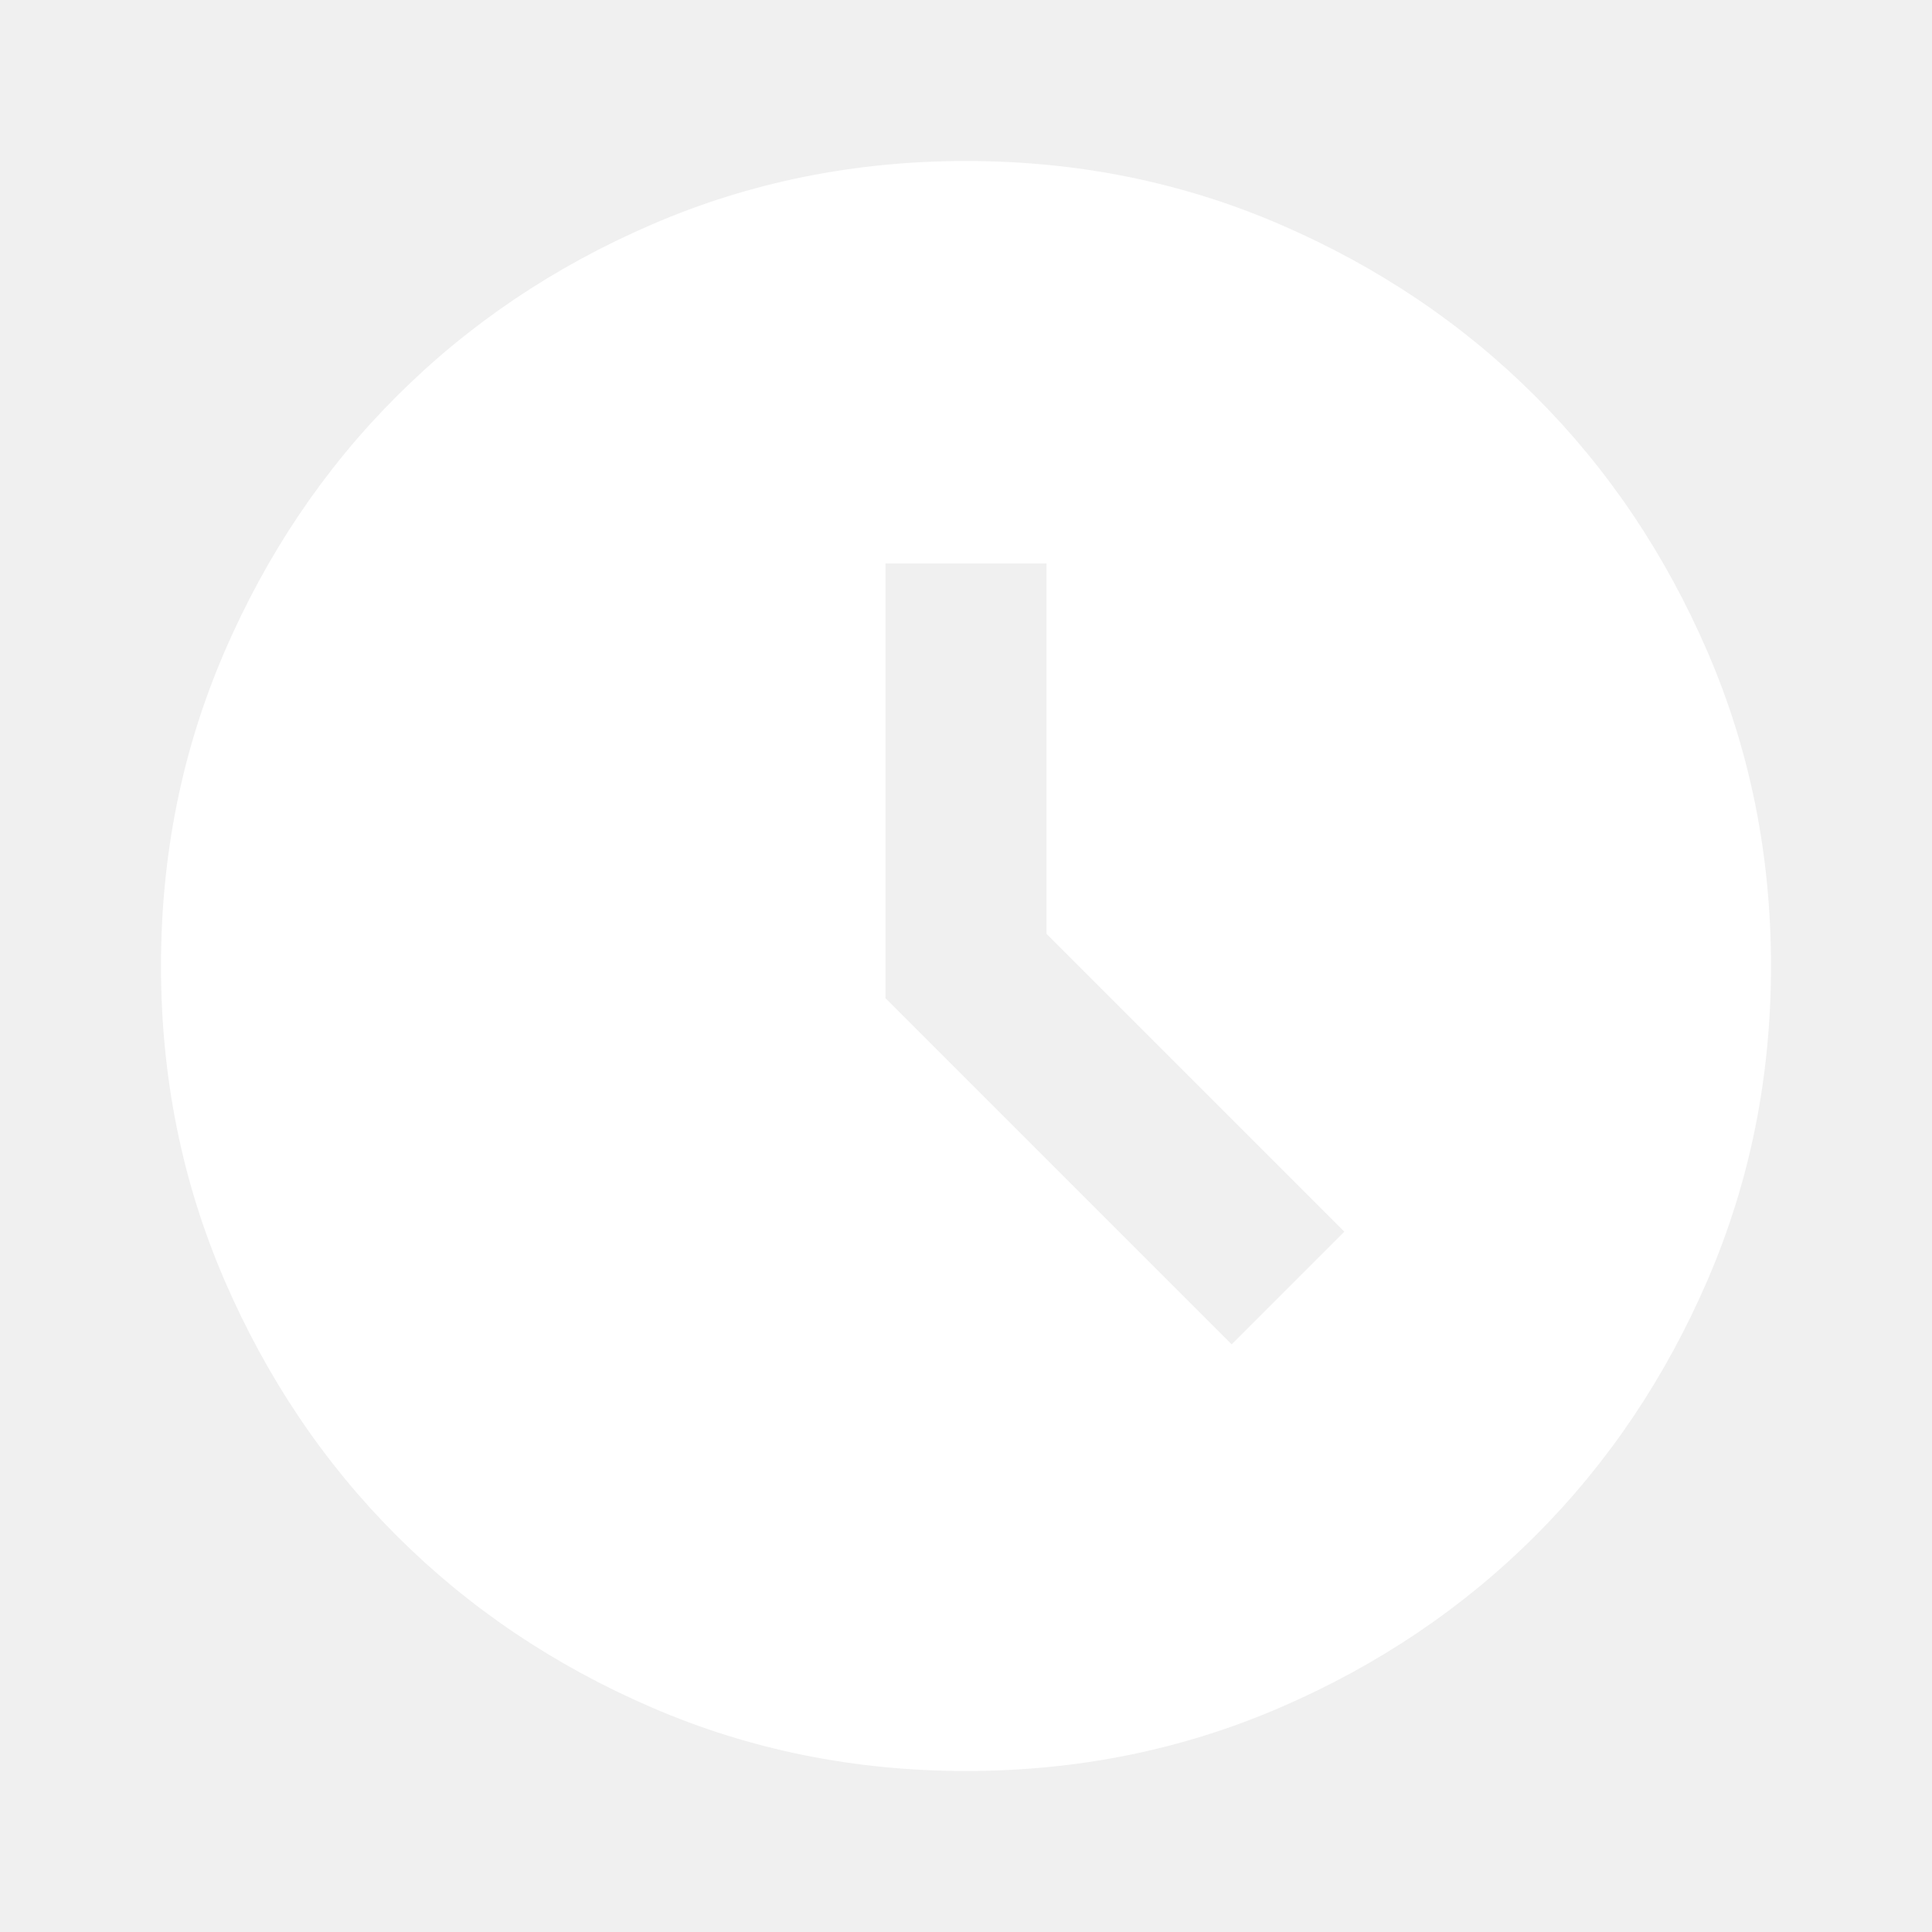
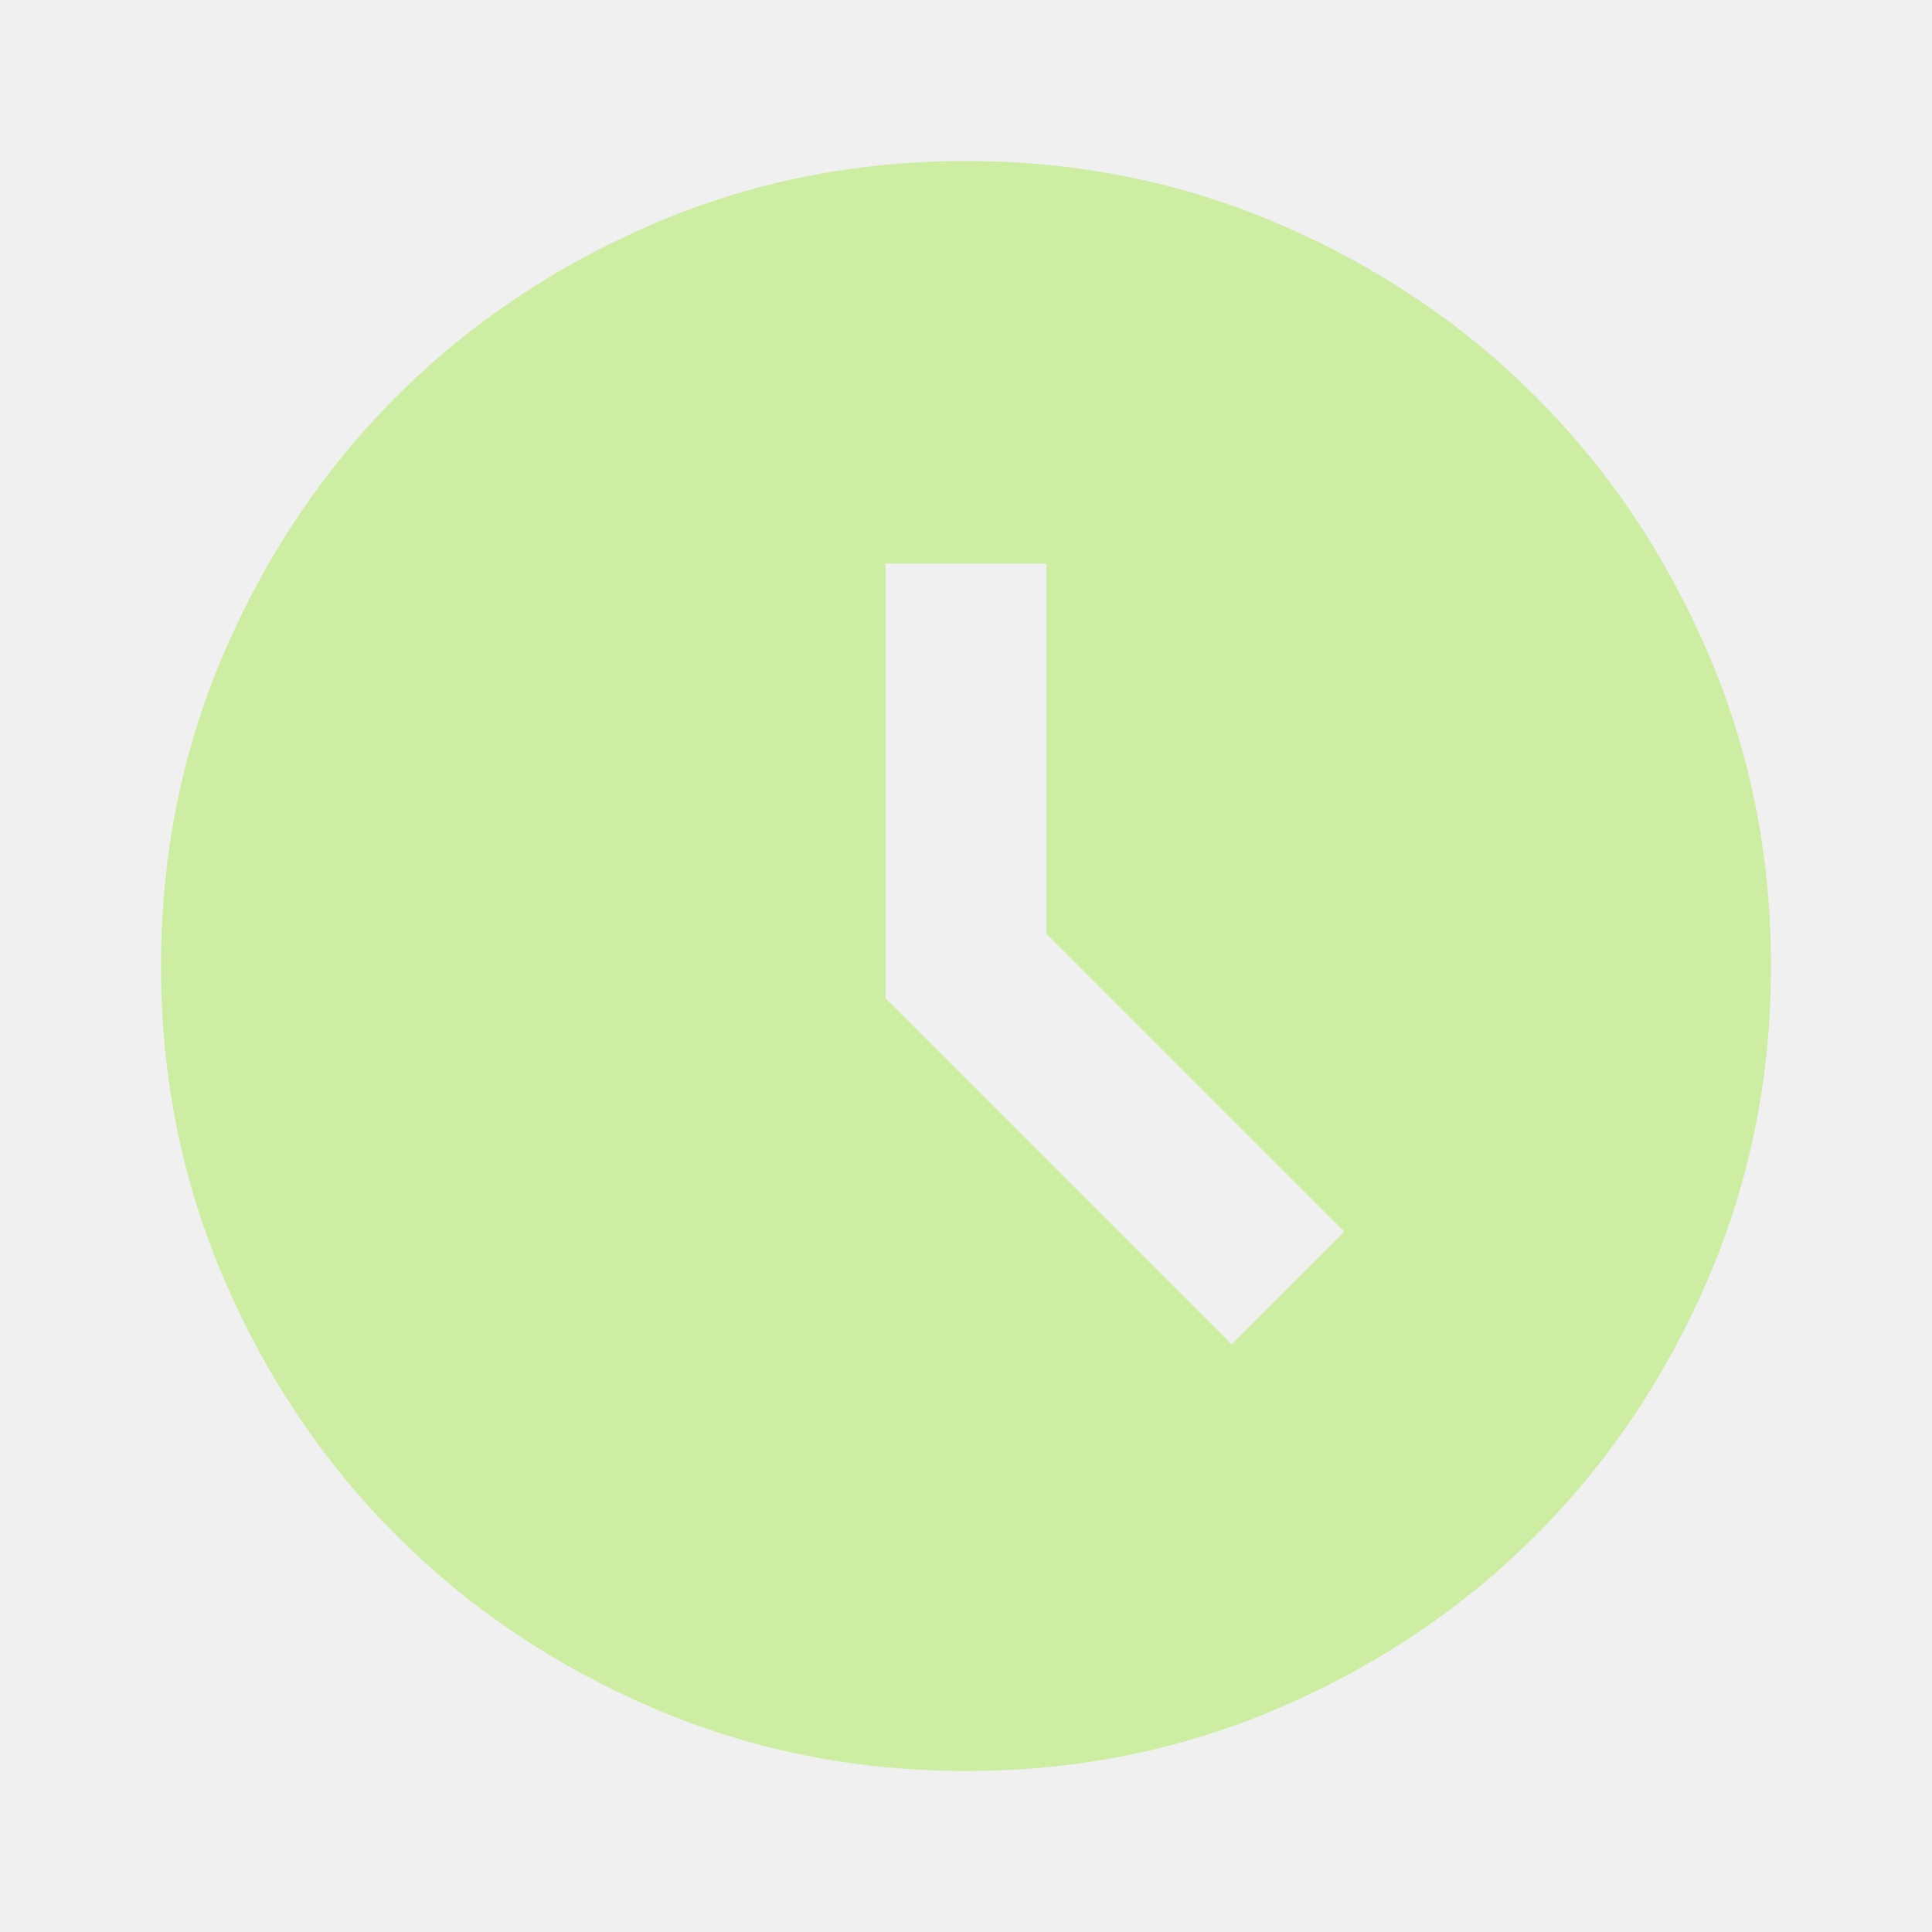
- <svg xmlns="http://www.w3.org/2000/svg" height="24px" viewBox="0 -960 960 960" width="24px" fill="#FFFFFF">
+ <svg xmlns="http://www.w3.org/2000/svg" height="24px" viewBox="0 -960 960 960" width="24px" fill="#cdeda3">
  <path d="m612-292 56-56-148-148v-184h-80v216l172 172ZM480-80q-83 0-156-31.5T197-197q-54-54-85.5-127T80-480q0-83 31.5-156T197-763q54-54 127-85.5T480-880q83 0 156 31.5T763-763q54 54 85.5 127T880-480q0 83-31.5 156T763-197q-54 54-127 85.5T480-80Z" />
</svg>
